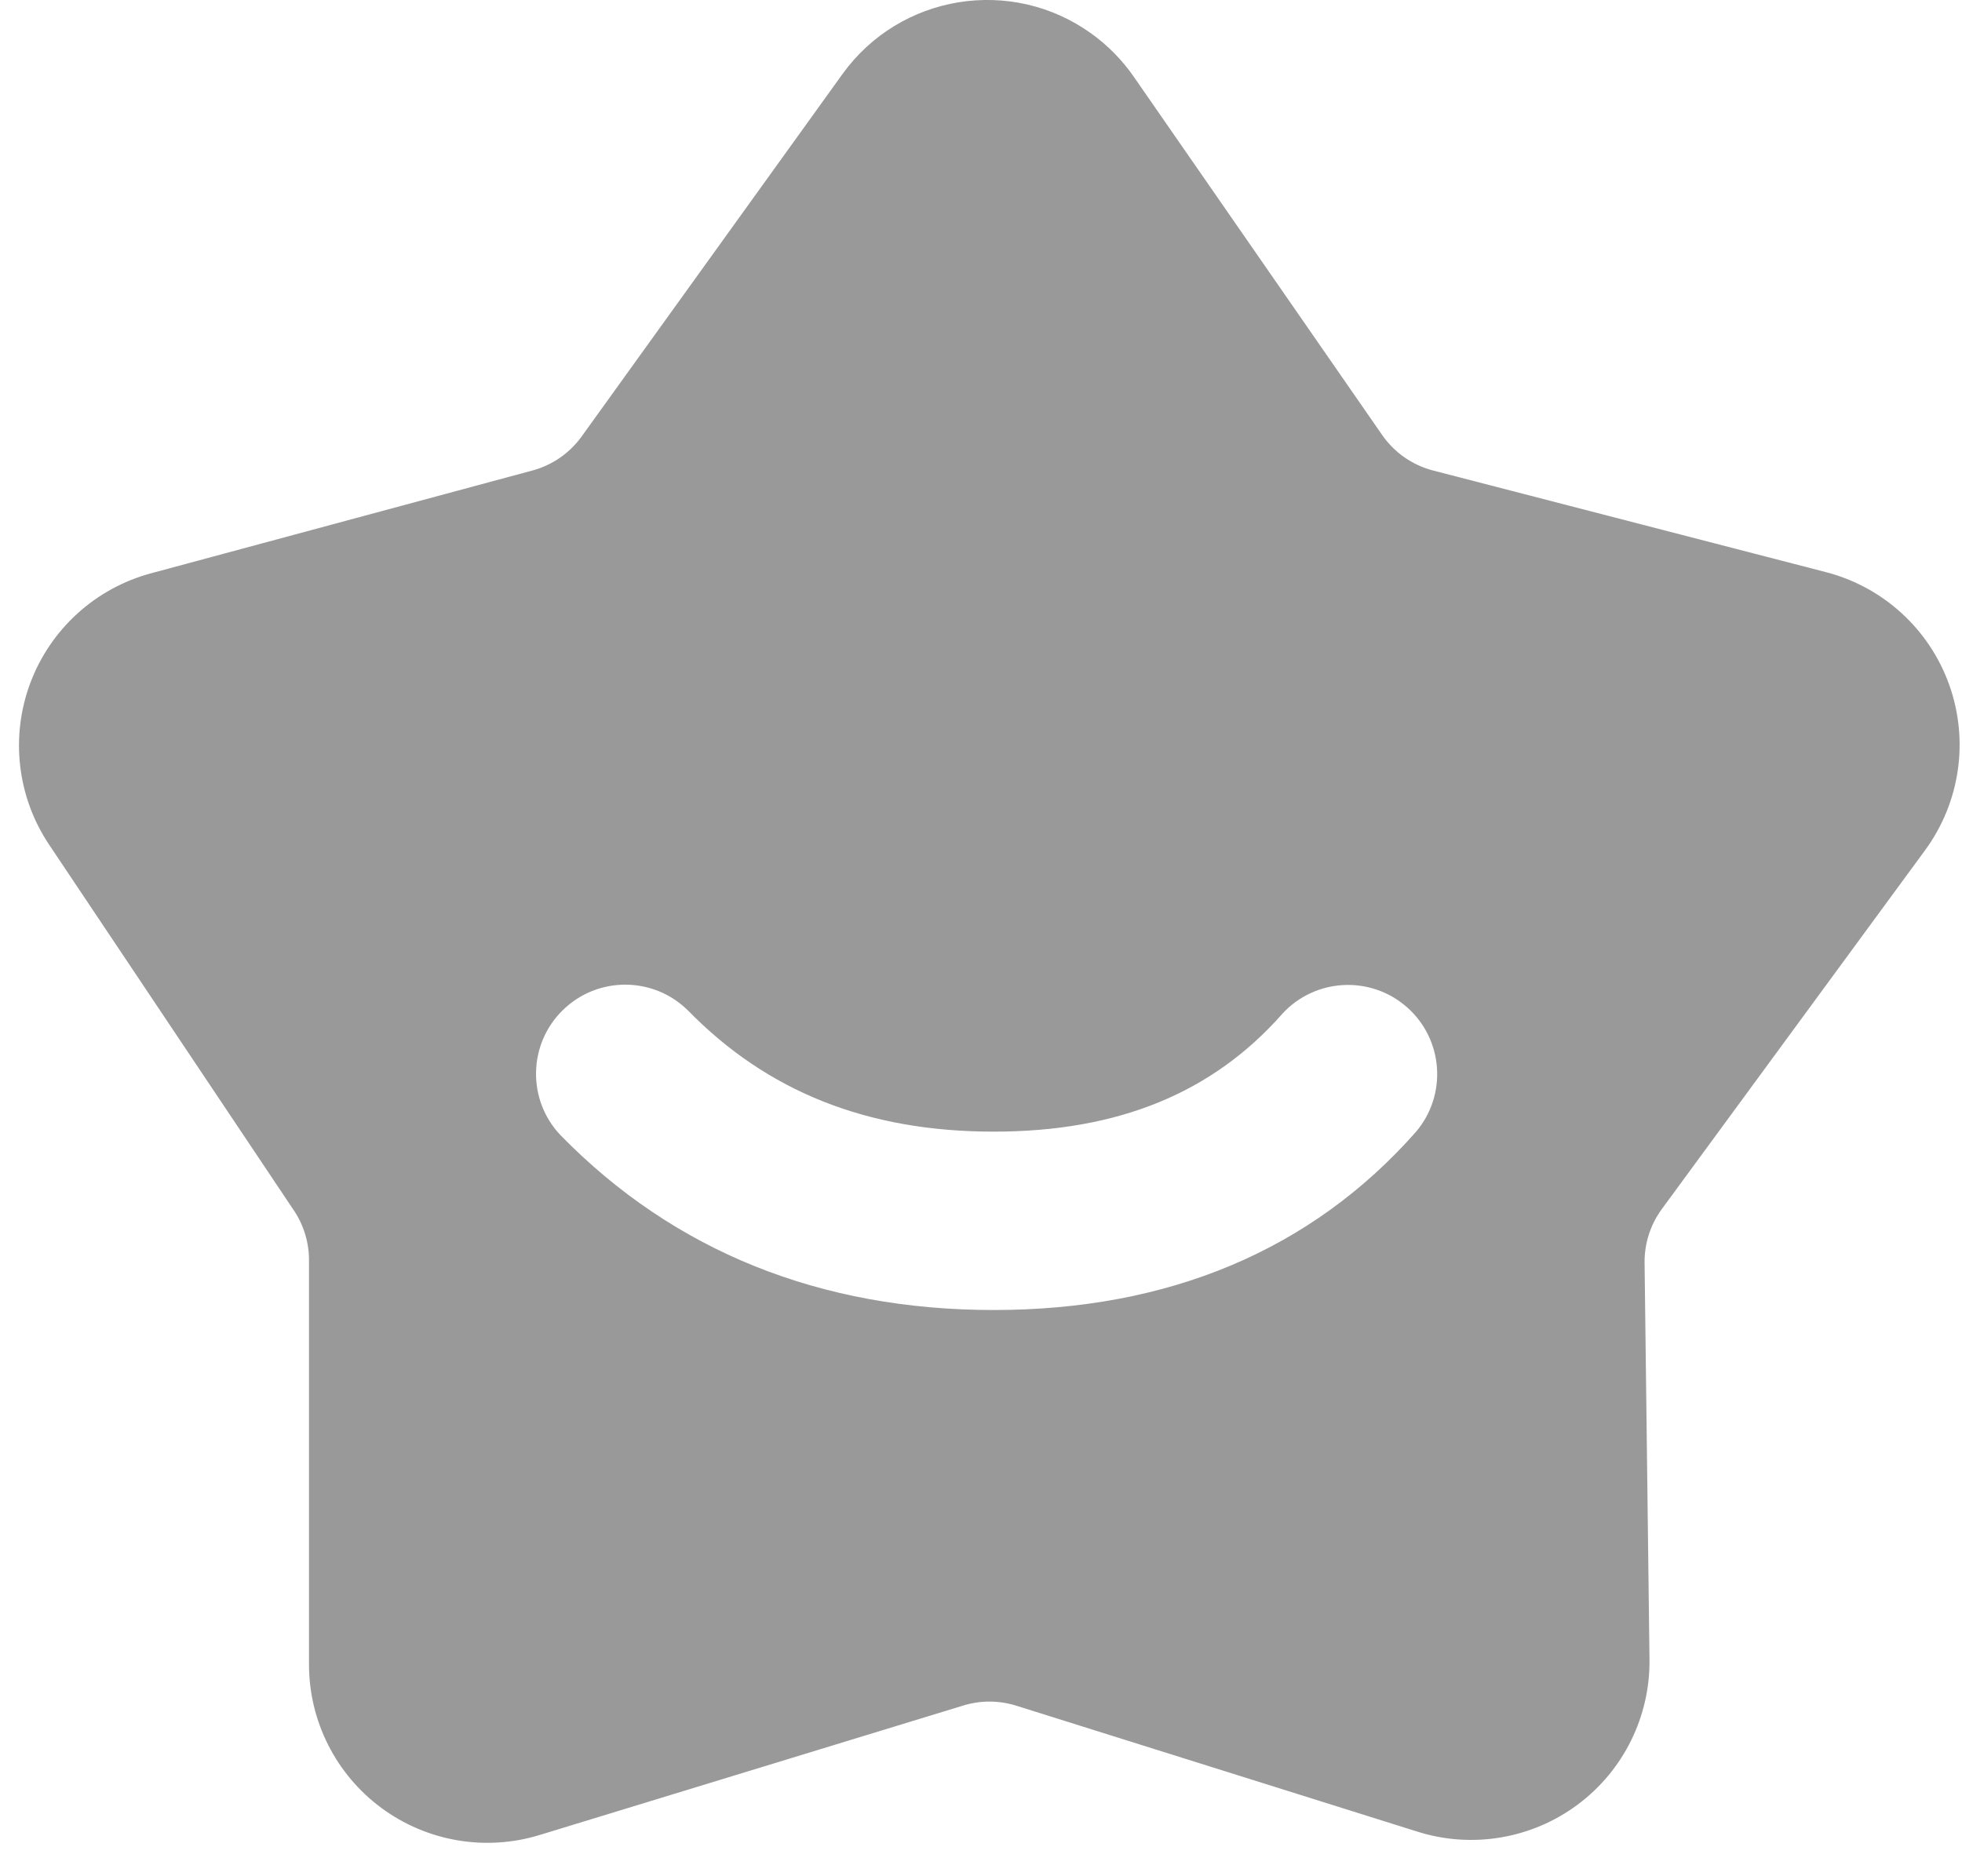
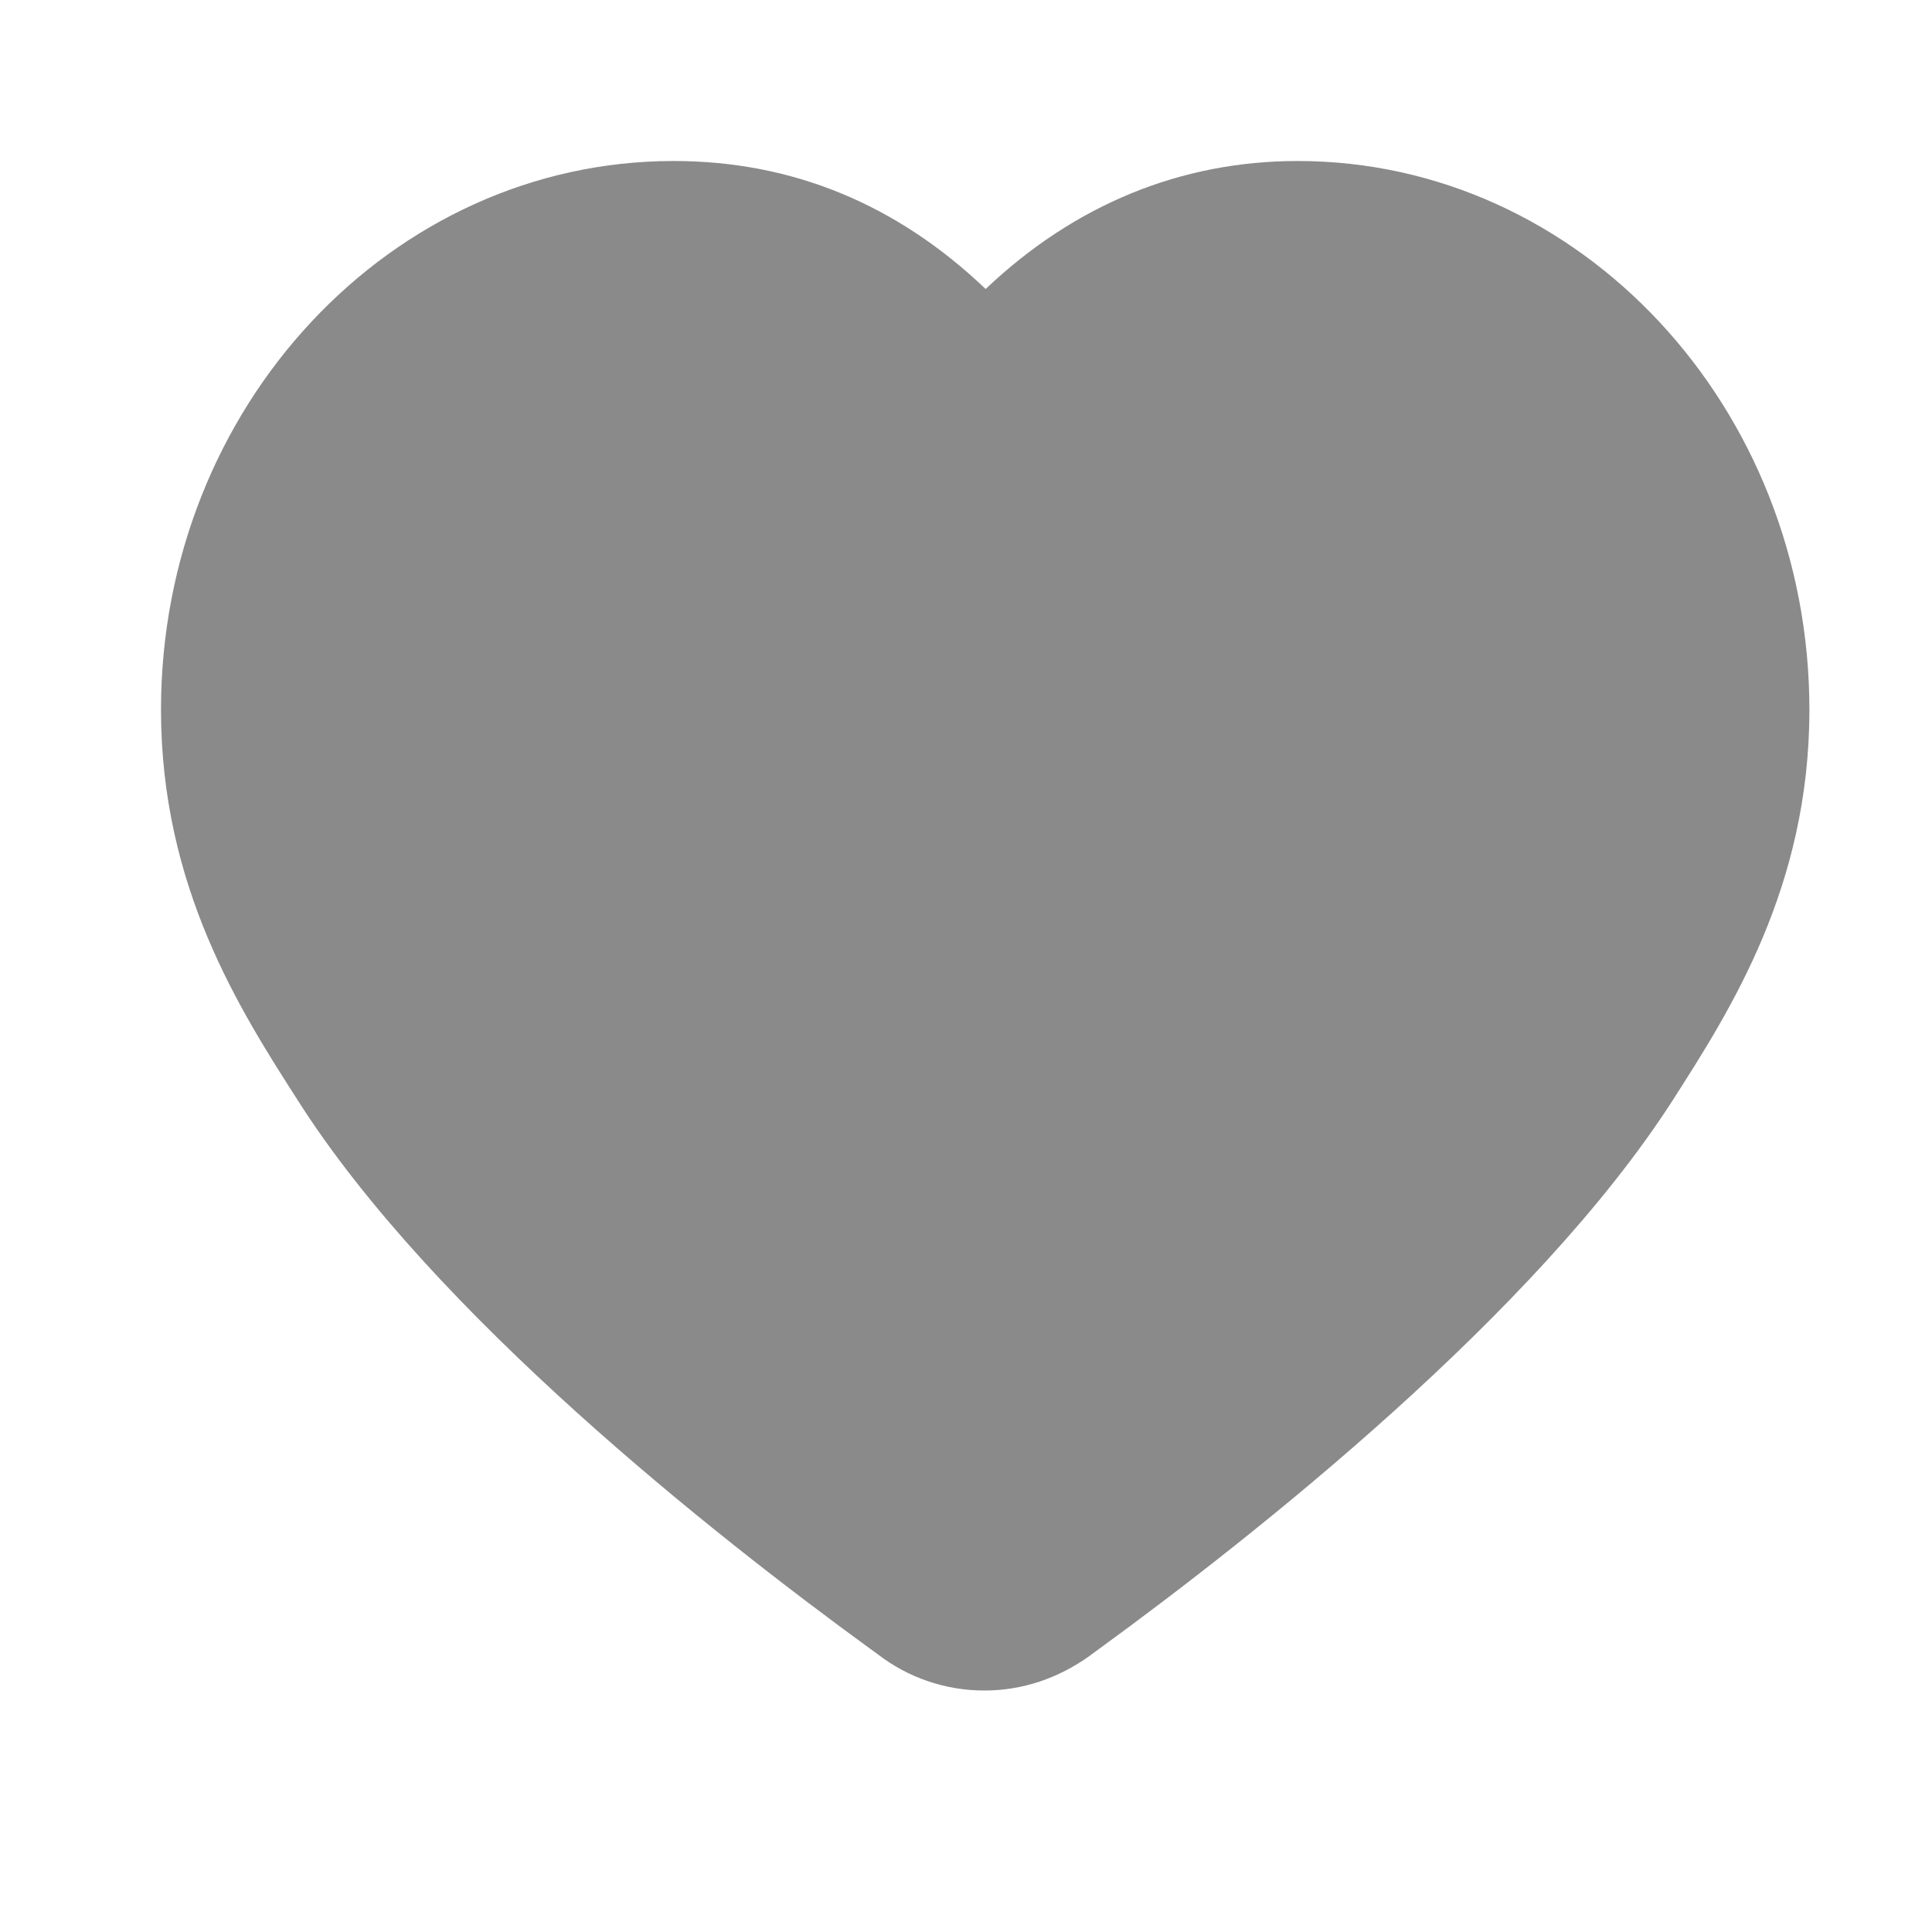
- <svg xmlns="http://www.w3.org/2000/svg" t="1585206980763" class="icon" viewBox="0 0 1071 1024" version="1.1" p-id="2251" width="35.561" height="34">
+ <svg xmlns="http://www.w3.org/2000/svg" t="1586013453184" class="icon" viewBox="0 0 1024 1024" version="1.1" p-id="6415" width="200" height="200">
  <defs>
    <style type="text/css" />
  </defs>
-   <path d="M595.741 18.326a97.371 97.371 0 0 1 23.15 23.564l135.589 195.619a48.686 48.686 0 0 0 27.824 19.401l214.411 55.477a97.371 97.371 0 0 1 54.138 151.85l-143.696 195.911a48.686 48.686 0 0 0-9.421 29.382l2.678 216.505a97.371 97.371 0 0 1-126.534 94.109l-219.134-68.817a48.686 48.686 0 0 0-28.822-0.122l-231.403 70.74a97.371 97.371 0 0 1-125.852-93.111v-220.789a48.686 48.686 0 0 0-8.204-27.069L26.801 461.194a97.371 97.371 0 0 1 55.575-148.15l208.301-56.159a48.686 48.686 0 0 0 26.826-18.574l142.332-197.81a97.371 97.371 0 0 1 135.906-22.176z m104.187 535.298c-37.926 42.941-89.168 64.265-157.498 64.265-68.963 0-123.564-21.86-166.821-66.091a48.686 48.686 0 0 0-69.62 68.062c62.025 63.437 141.846 95.424 236.466 95.424 95.278 0 173.321-32.522 230.453-97.25a48.686 48.686 0 0 0-73.004-64.411z" p-id="2252" fill="#999999" />
+   <path d="M687.829 85.333c-62.08 0-118.443 23.253-165.419 67.84C475.179 108.117 419.755 85.333 357.035 85.333 207.189 85.333 85.333 215.808 85.333 376.192c0 93.952 41.899 159.275 72.619 207.189 71.893 113.067 220.715 230.443 303.061 290.347l3.84 2.773a92.16 92.16 0 0 0 57.088 19.499c19.755 0 39.04-6.4 55.808-18.517l1.067-0.811a291.413 291.413 0 0 1 3.968-2.901c82.304-59.989 231.168-177.493 303.787-290.603 30.549-47.701 72.448-113.067 72.448-206.933C959.019 215.765 837.376 85.333 687.787 85.333z" p-id="6416" fill="#8a8a8a" />
</svg>
